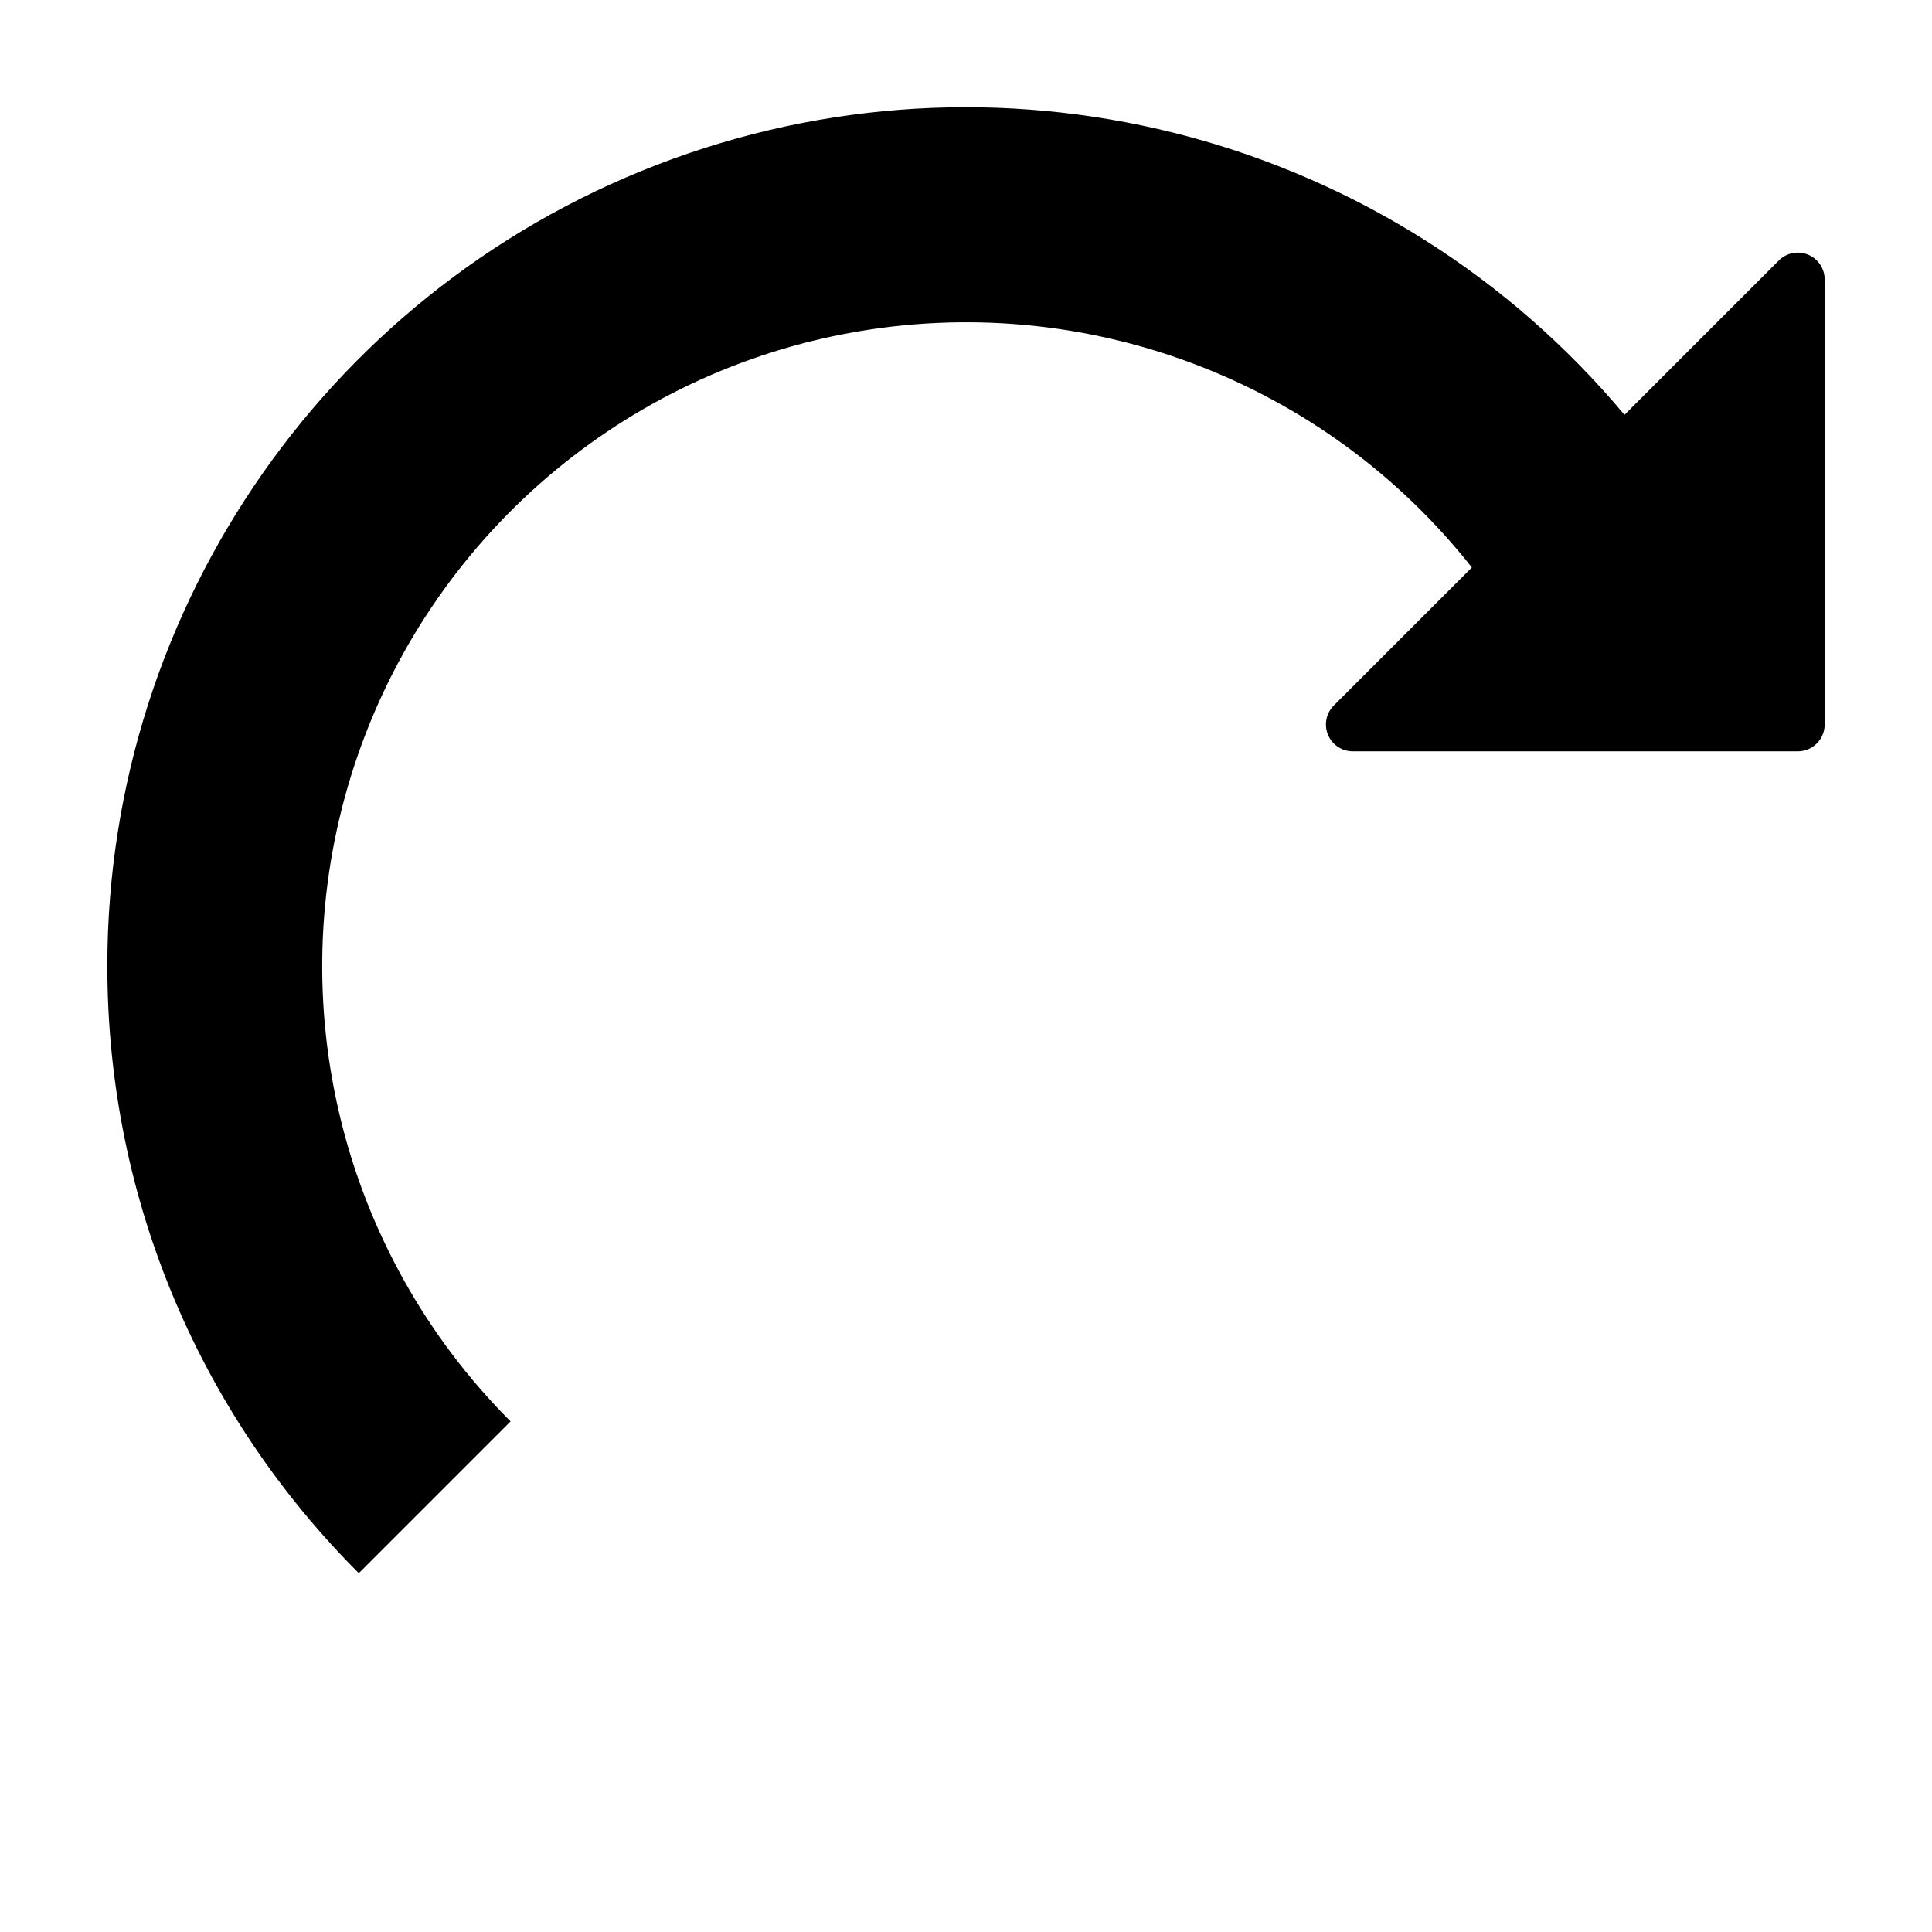
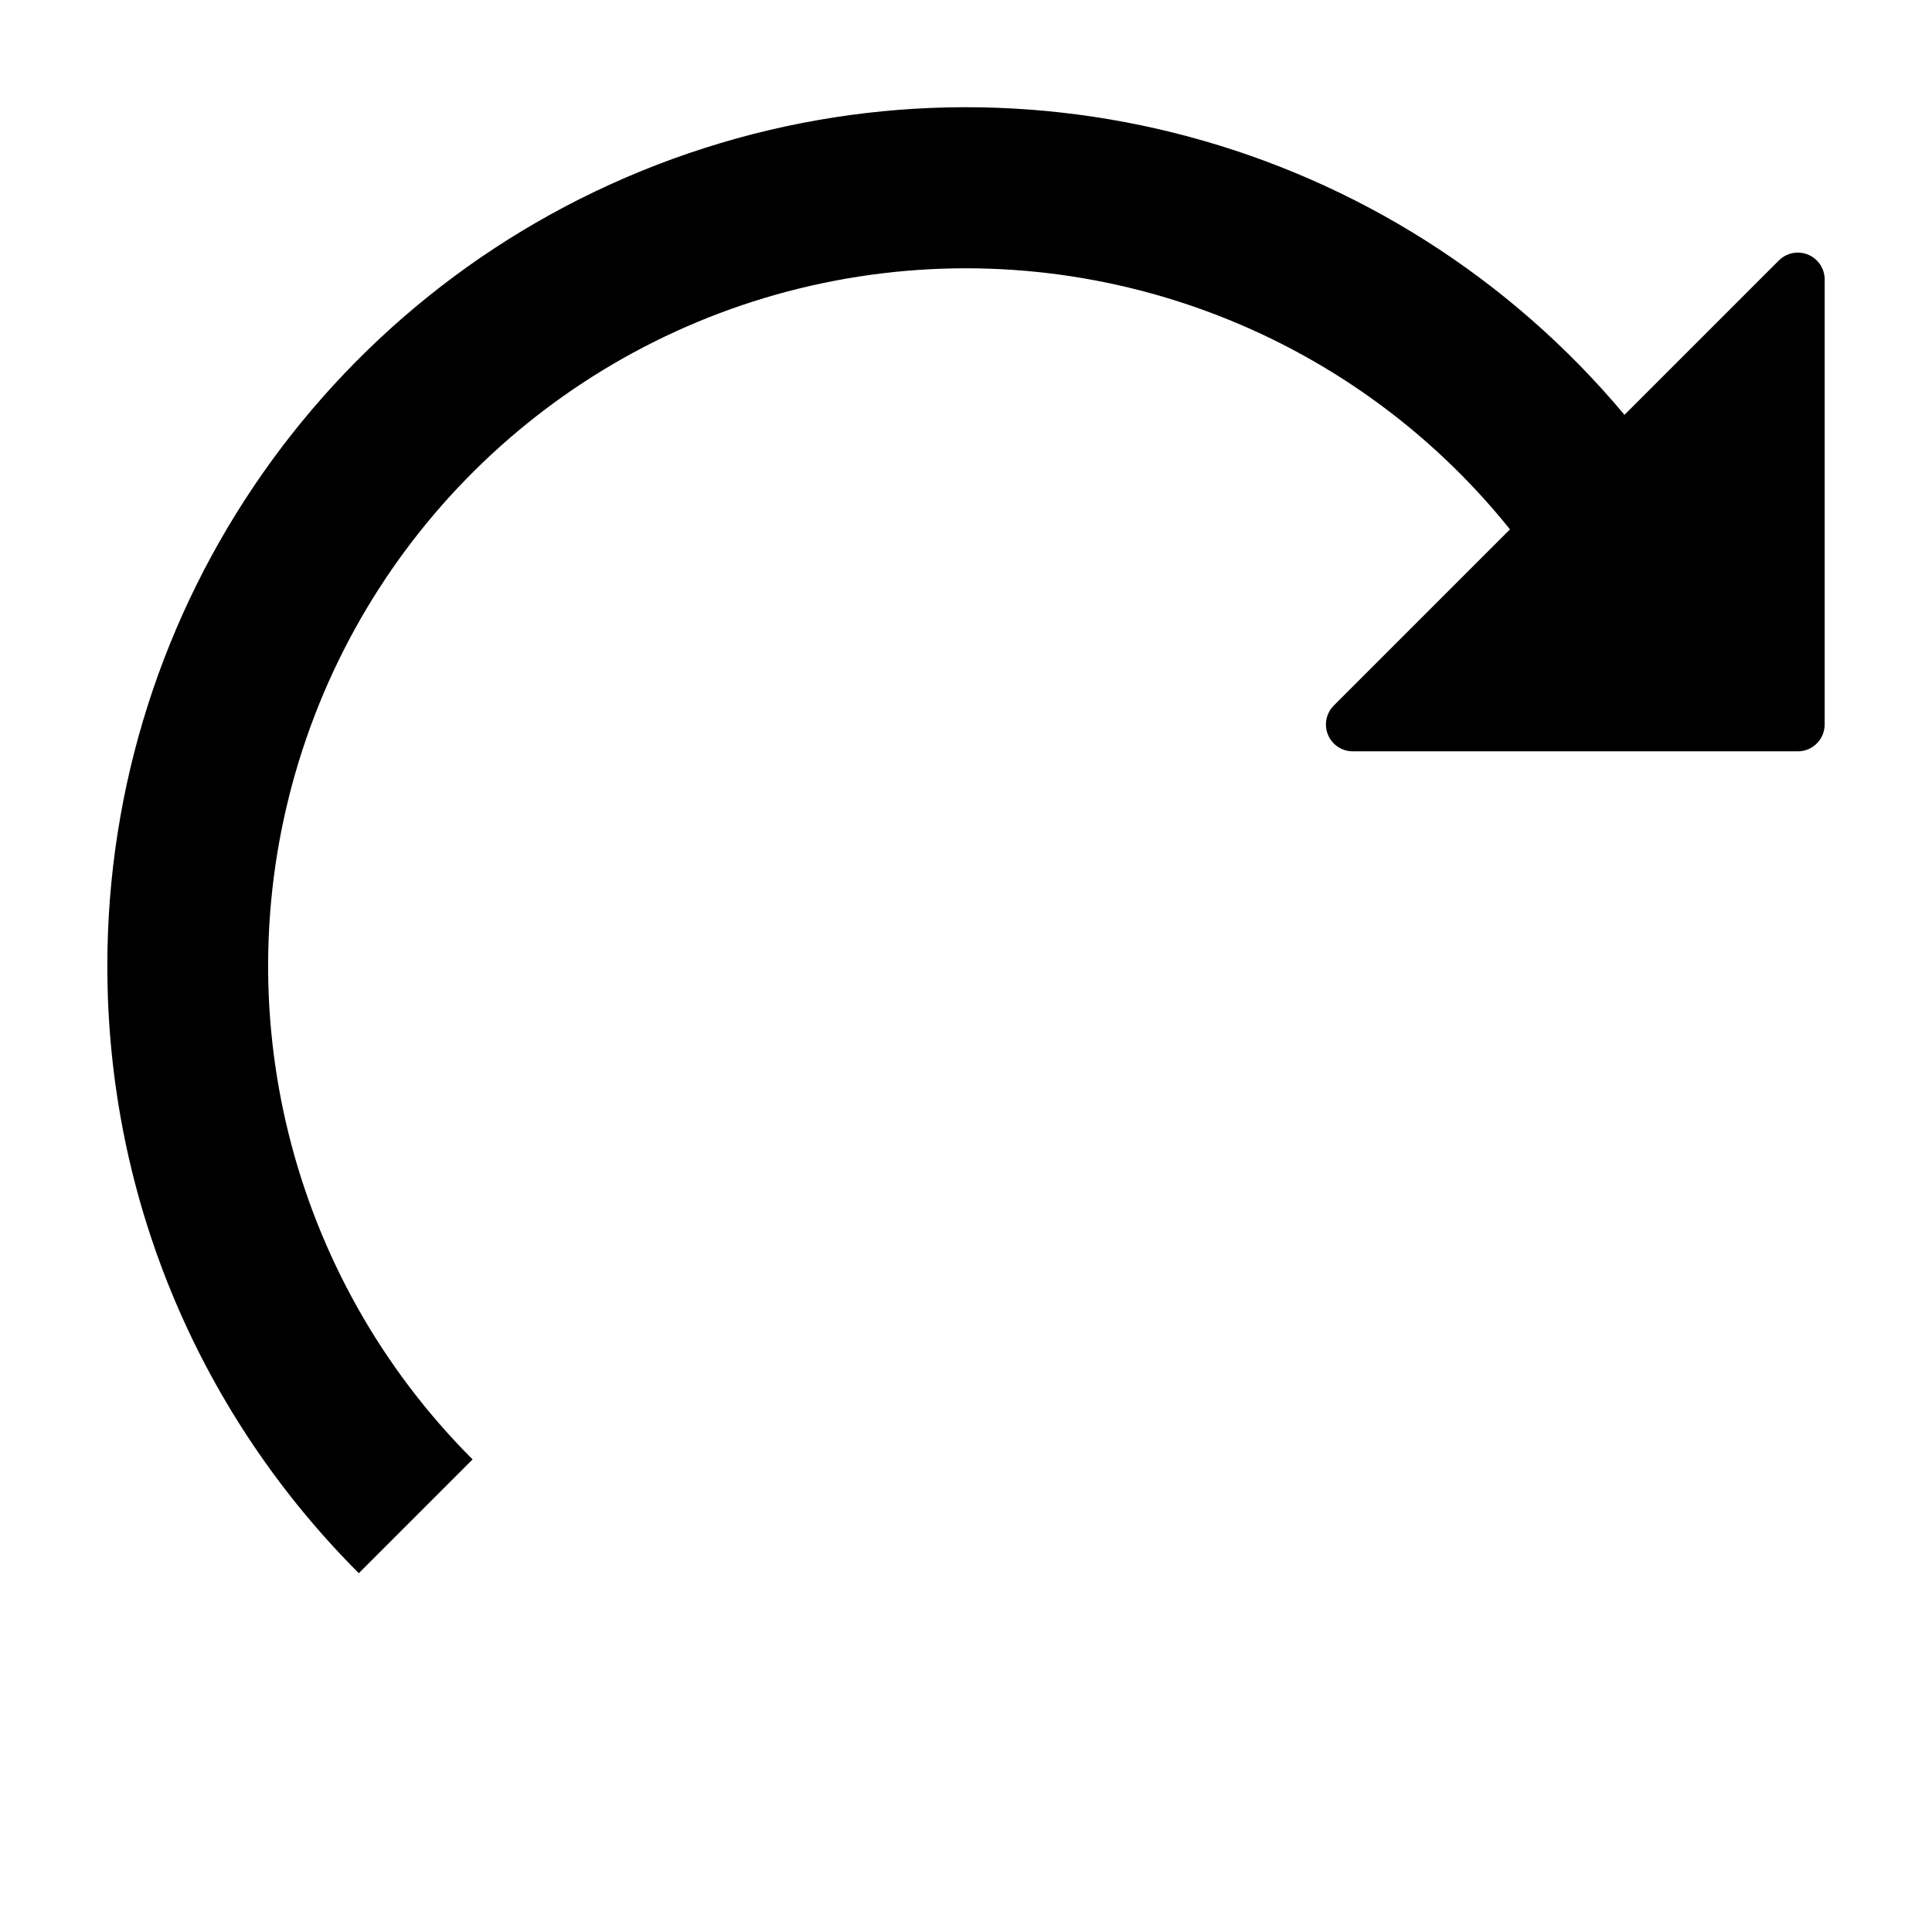
- <svg xmlns="http://www.w3.org/2000/svg" class="media-icon media-icon--flipped" width="18" height="18" fill="none" aria-hidden="true" viewBox="0 0 18 18">
-   <path fill="currentColor" d="M1 9c0 2.21.895 4.21 2.343 5.657l1.414-1.414a6 6 0 1 1 8.956-7.956l-1.286 1.286a.25.25 0 0 0 .177.427h4.146a.25.25 0 0 0 .25-.25V2.604a.25.25 0 0 0-.427-.177l-1.438 1.438A8 8 0 0 0 1 9" />
+ <svg xmlns="http://www.w3.org/2000/svg" class="media-icon media-icon--flipped" width="18" height="18" fill="currentColor" aria-hidden="true" viewBox="0 0 18 18">
+   <path d="M1 9c0 2.21.895 4.21 2.343 5.657l1.06-1.06a6.5 6.5 0 1 1 9.665-8.665l-1.641 1.641a.25.25 0 0 0 .177.427h4.146a.25.25 0 0 0 .25-.25V2.604a.25.25 0 0 0-.427-.177l-1.438 1.438A8 8 0 0 0 1 9" />
</svg>
